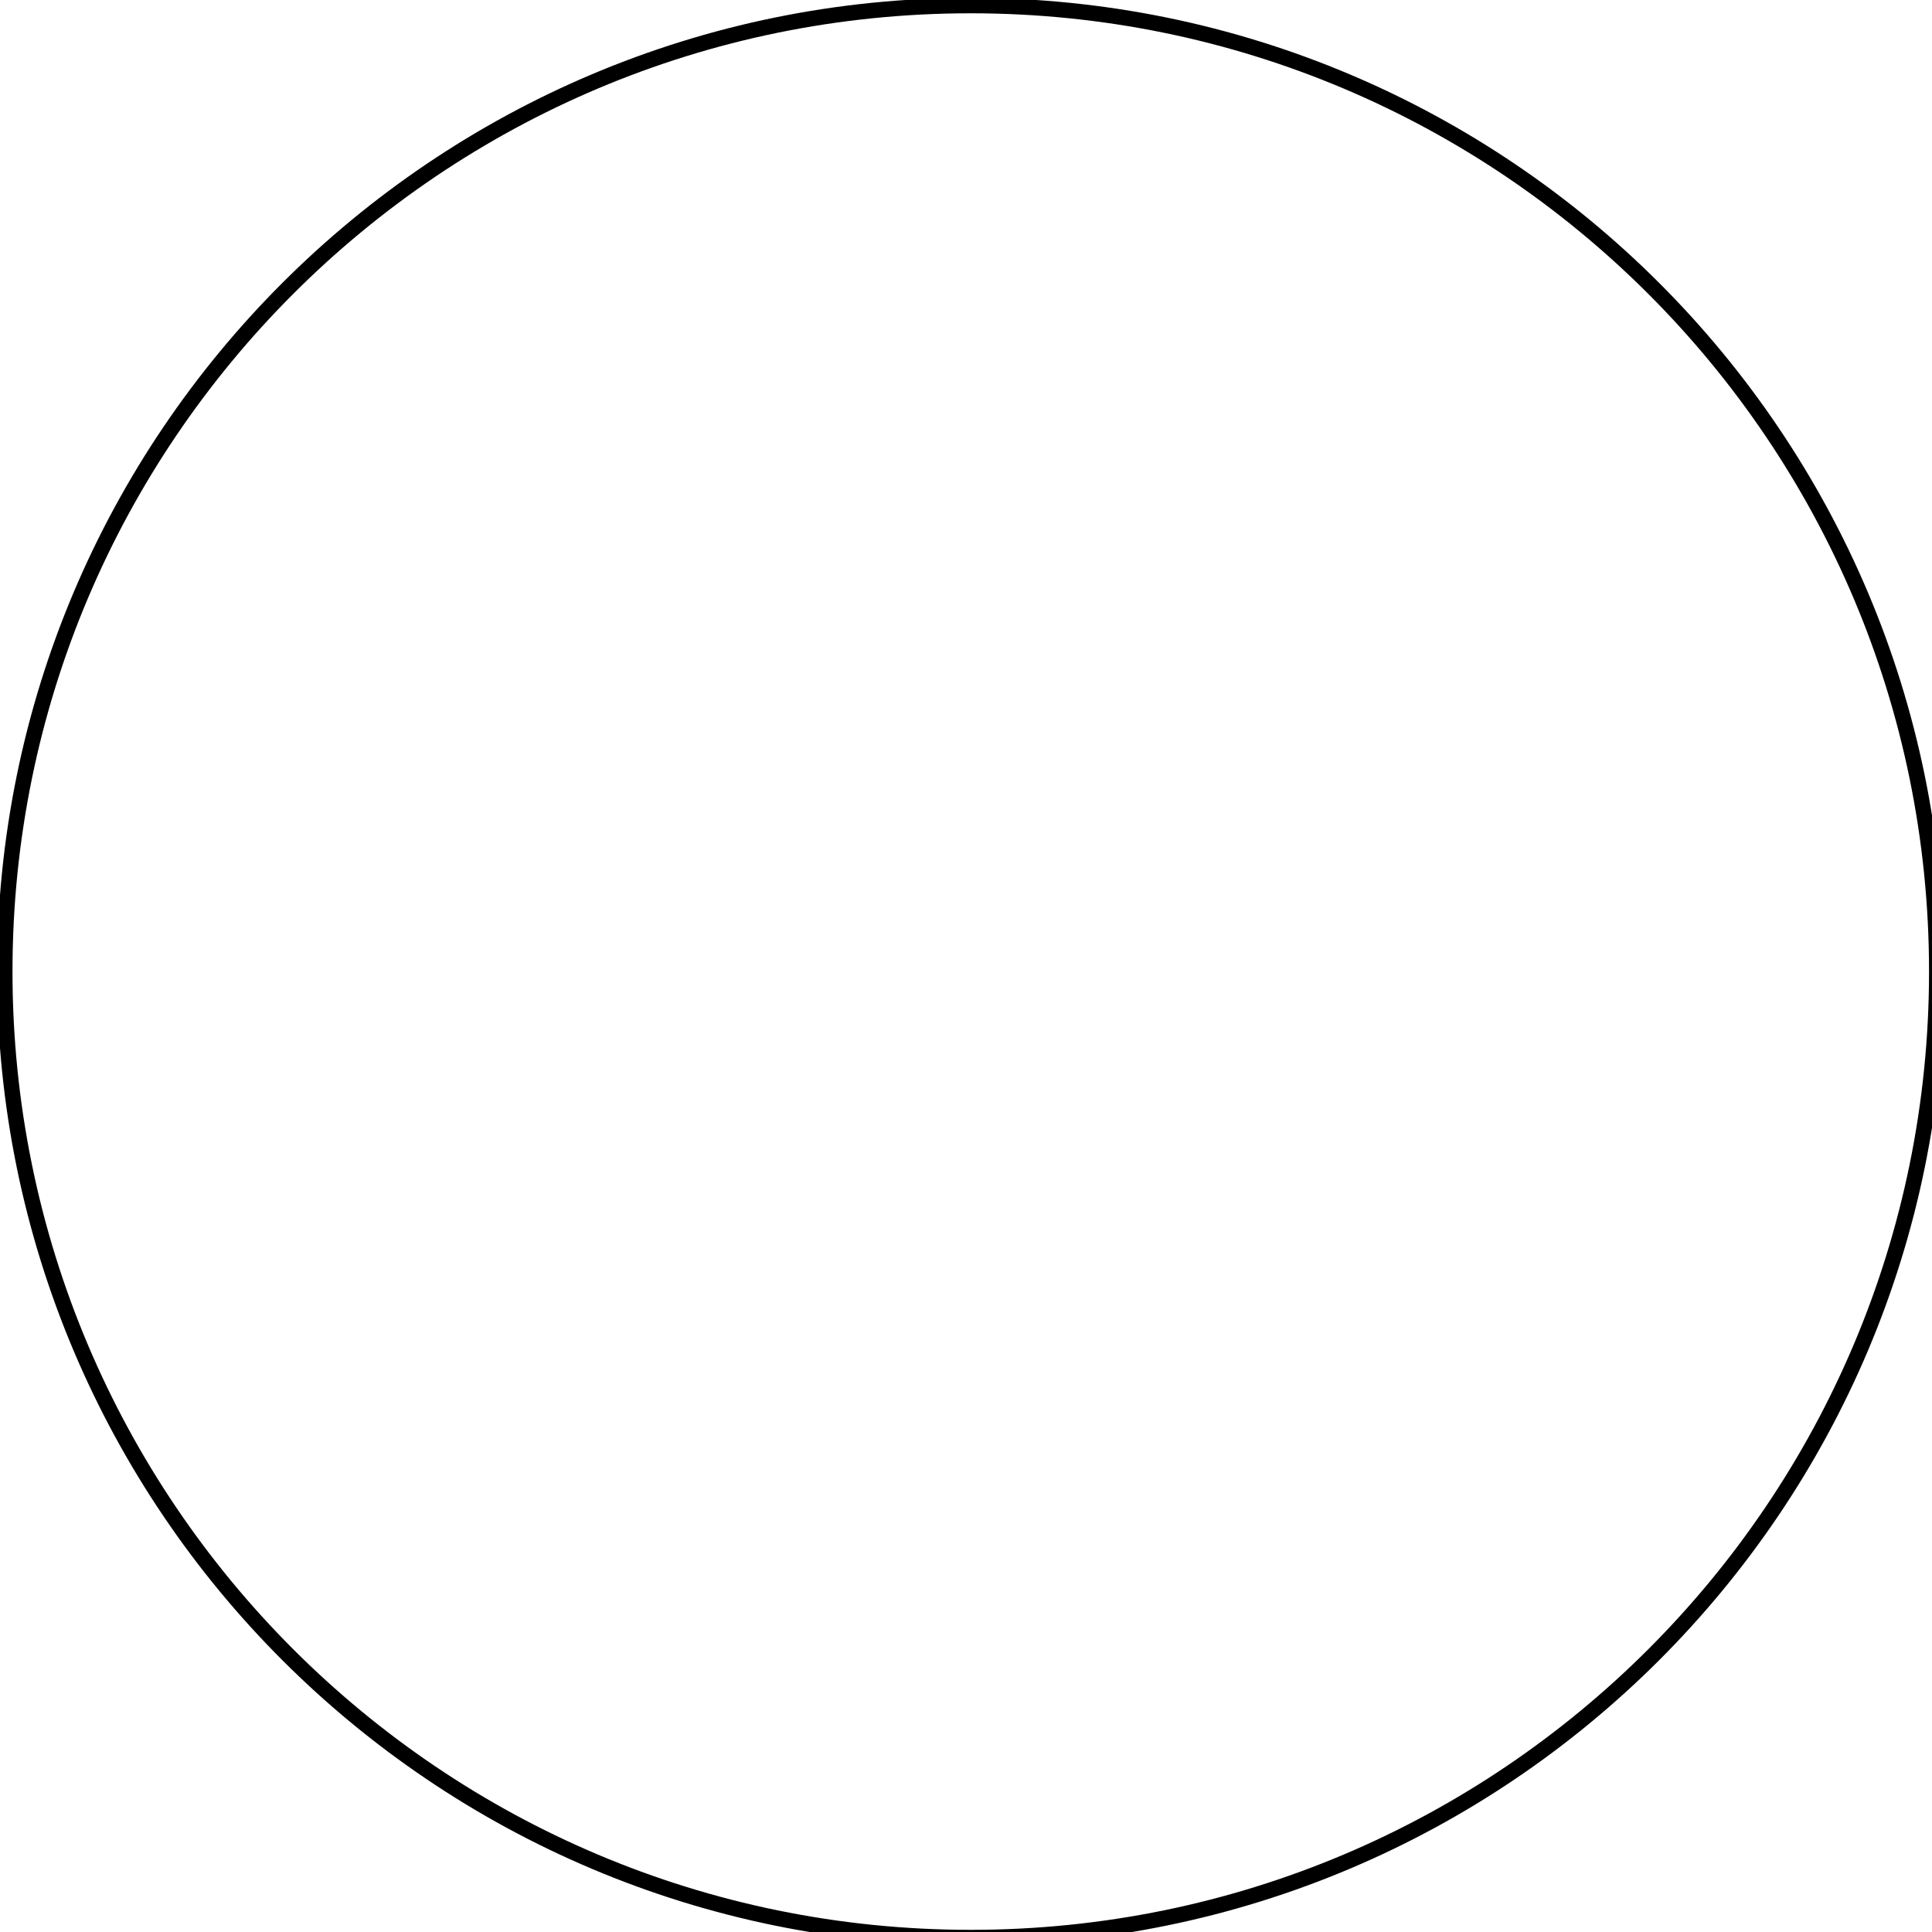
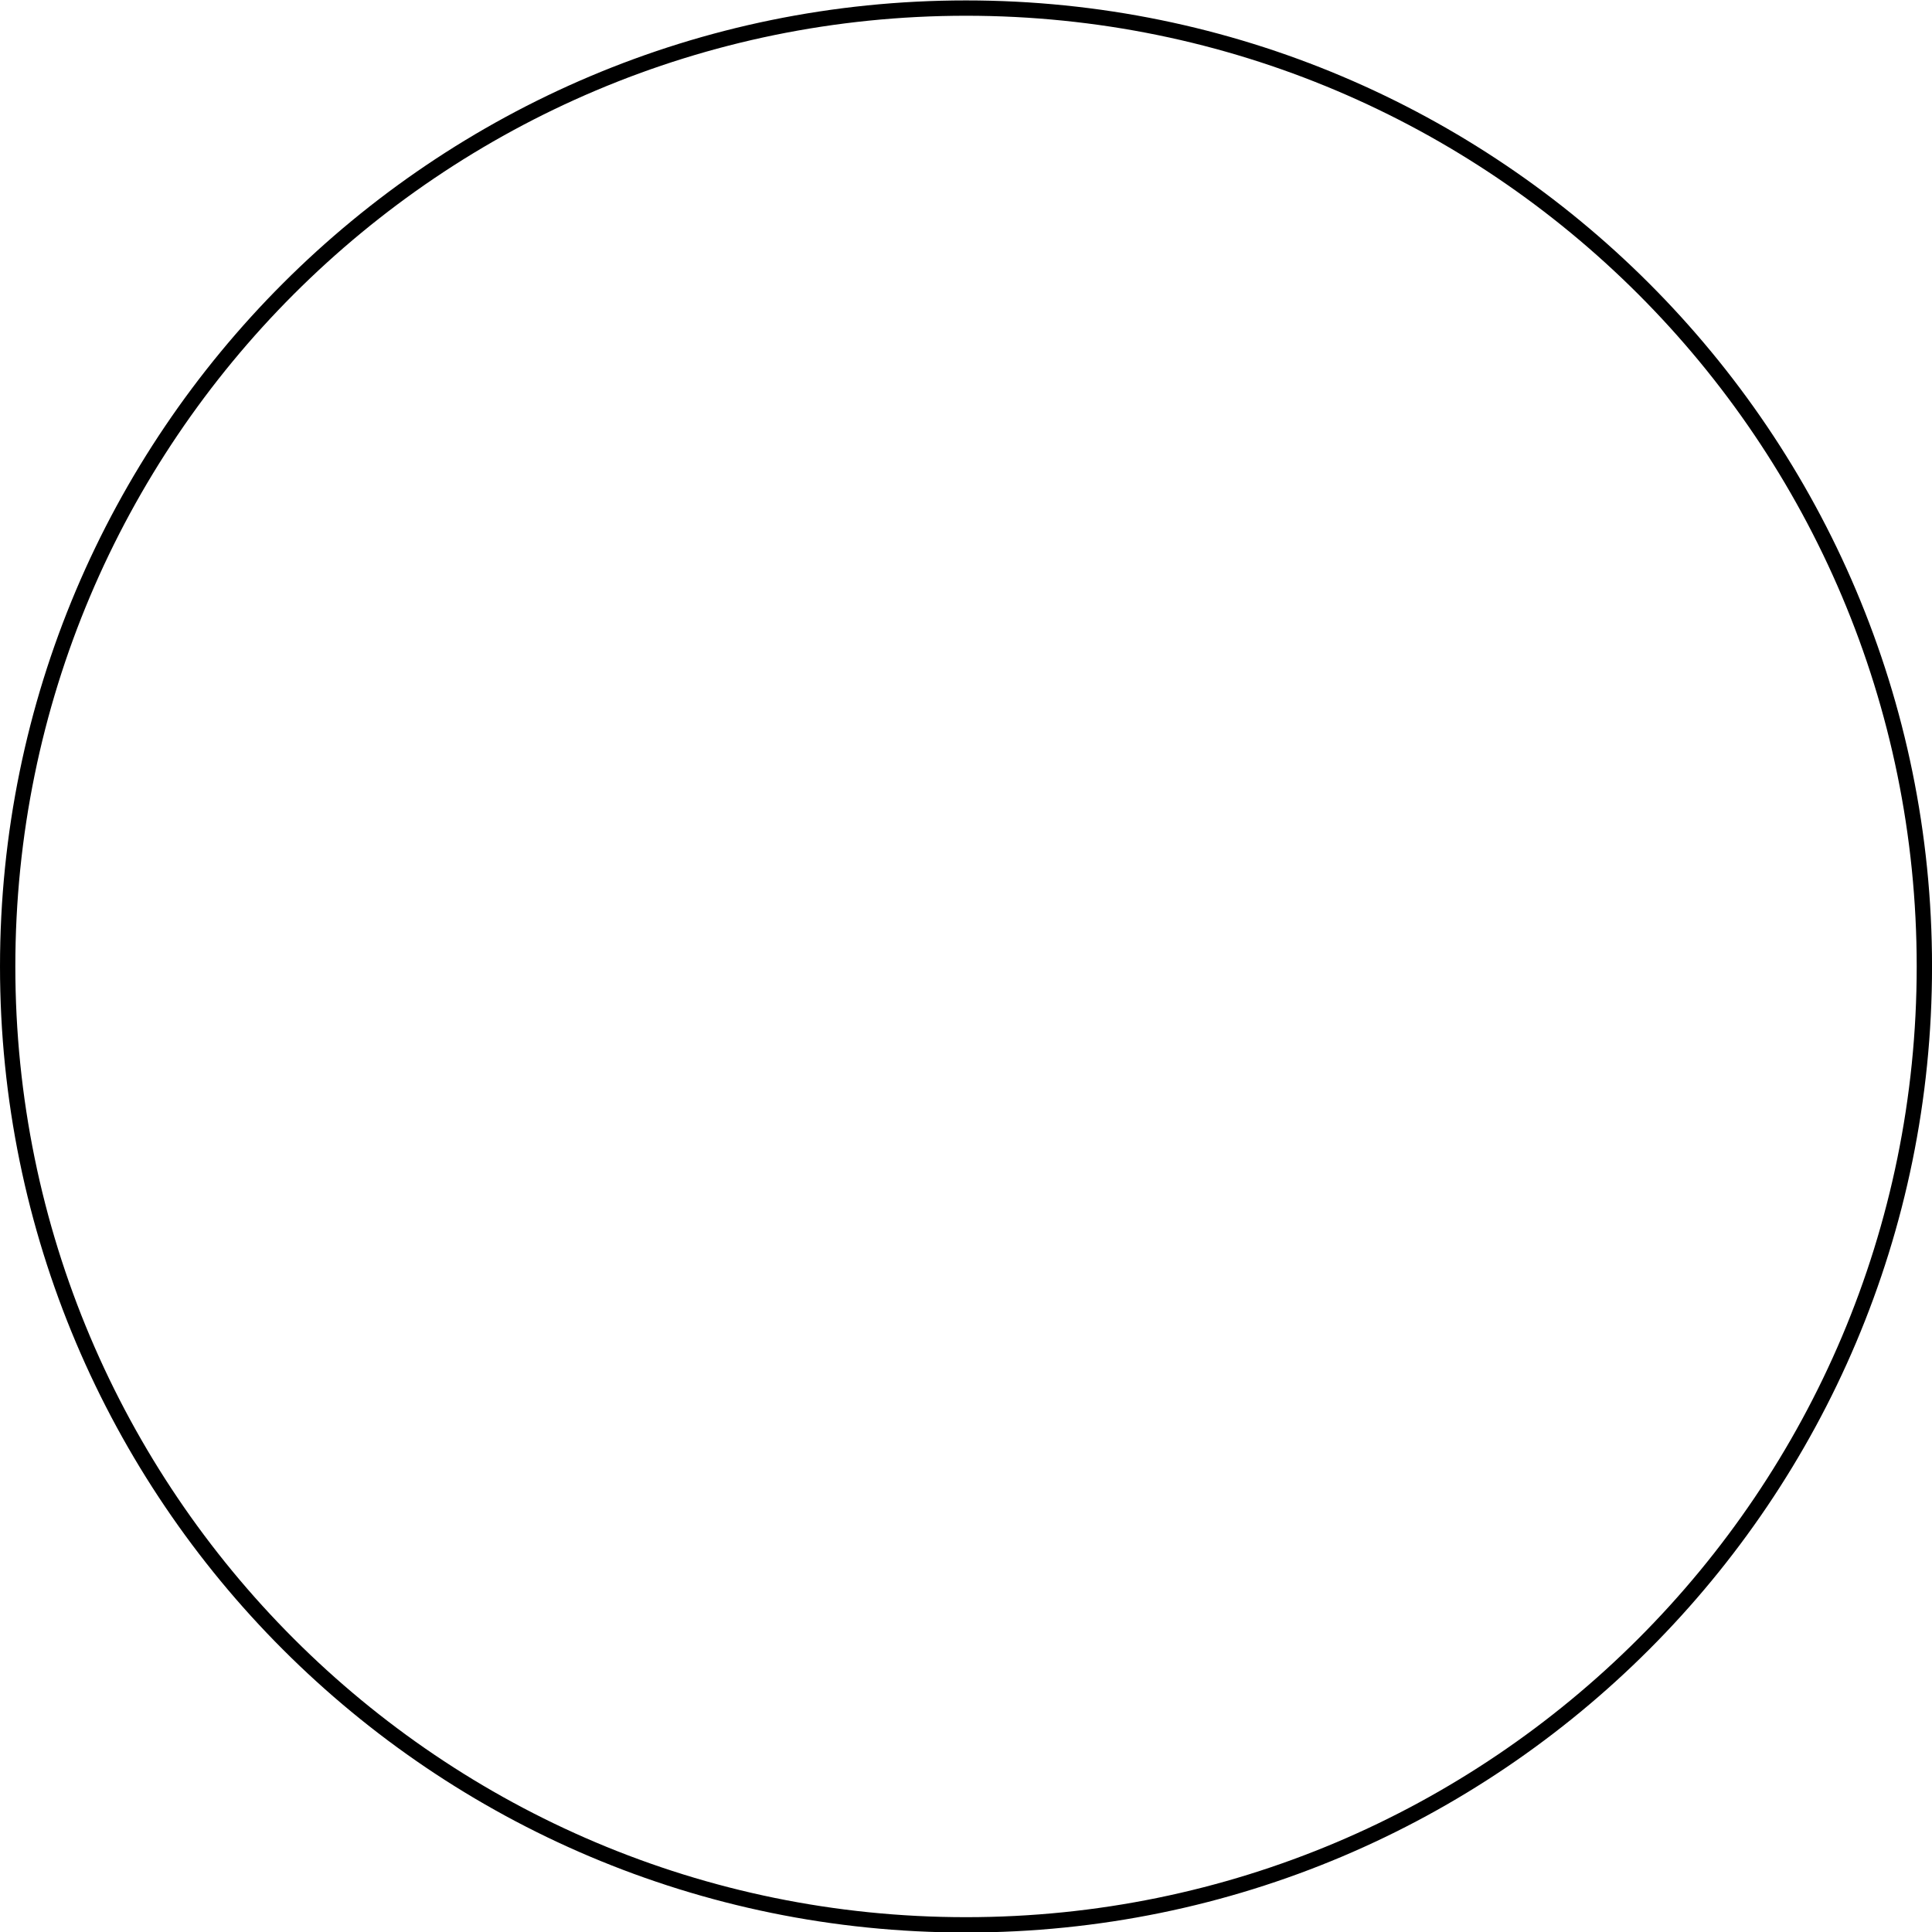
<svg xmlns="http://www.w3.org/2000/svg" xmlns:ns1="http://www.openswatchbook.org/uri/2009/osb" width="200mm" height="200mm" viewBox="0 0 200 200" version="1.1" id="svg8">
  <defs id="defs2">
    <linearGradient id="linearGradient2279" ns1:paint="solid">
      <stop style="stop-color:#cccccc;stop-opacity:1;" offset="0" id="stop2277" />
    </linearGradient>
  </defs>
  <g id="layer1" transform="translate(0,-97)">
-     <circle style="fill:none;fill-opacity:1;stroke:#000000;stroke-width:1.6;stroke-miterlimit:4;stroke-dasharray:none;stroke-opacity:1;paint-order:fill markers stroke;opacity:1" id="path815" cx="100.493" cy="197.576" r="100" />
+     <ellipse style="opacity:1;fill:none;fill-opacity:1;stroke:#000000;stroke-width:1.587;stroke-miterlimit:4;stroke-dasharray:none;stroke-opacity:1;paint-order:fill markers stroke" id="path815" cx="100.002" cy="197.048" rx="99.208" ry="99.211" />
  </g>
</svg>
